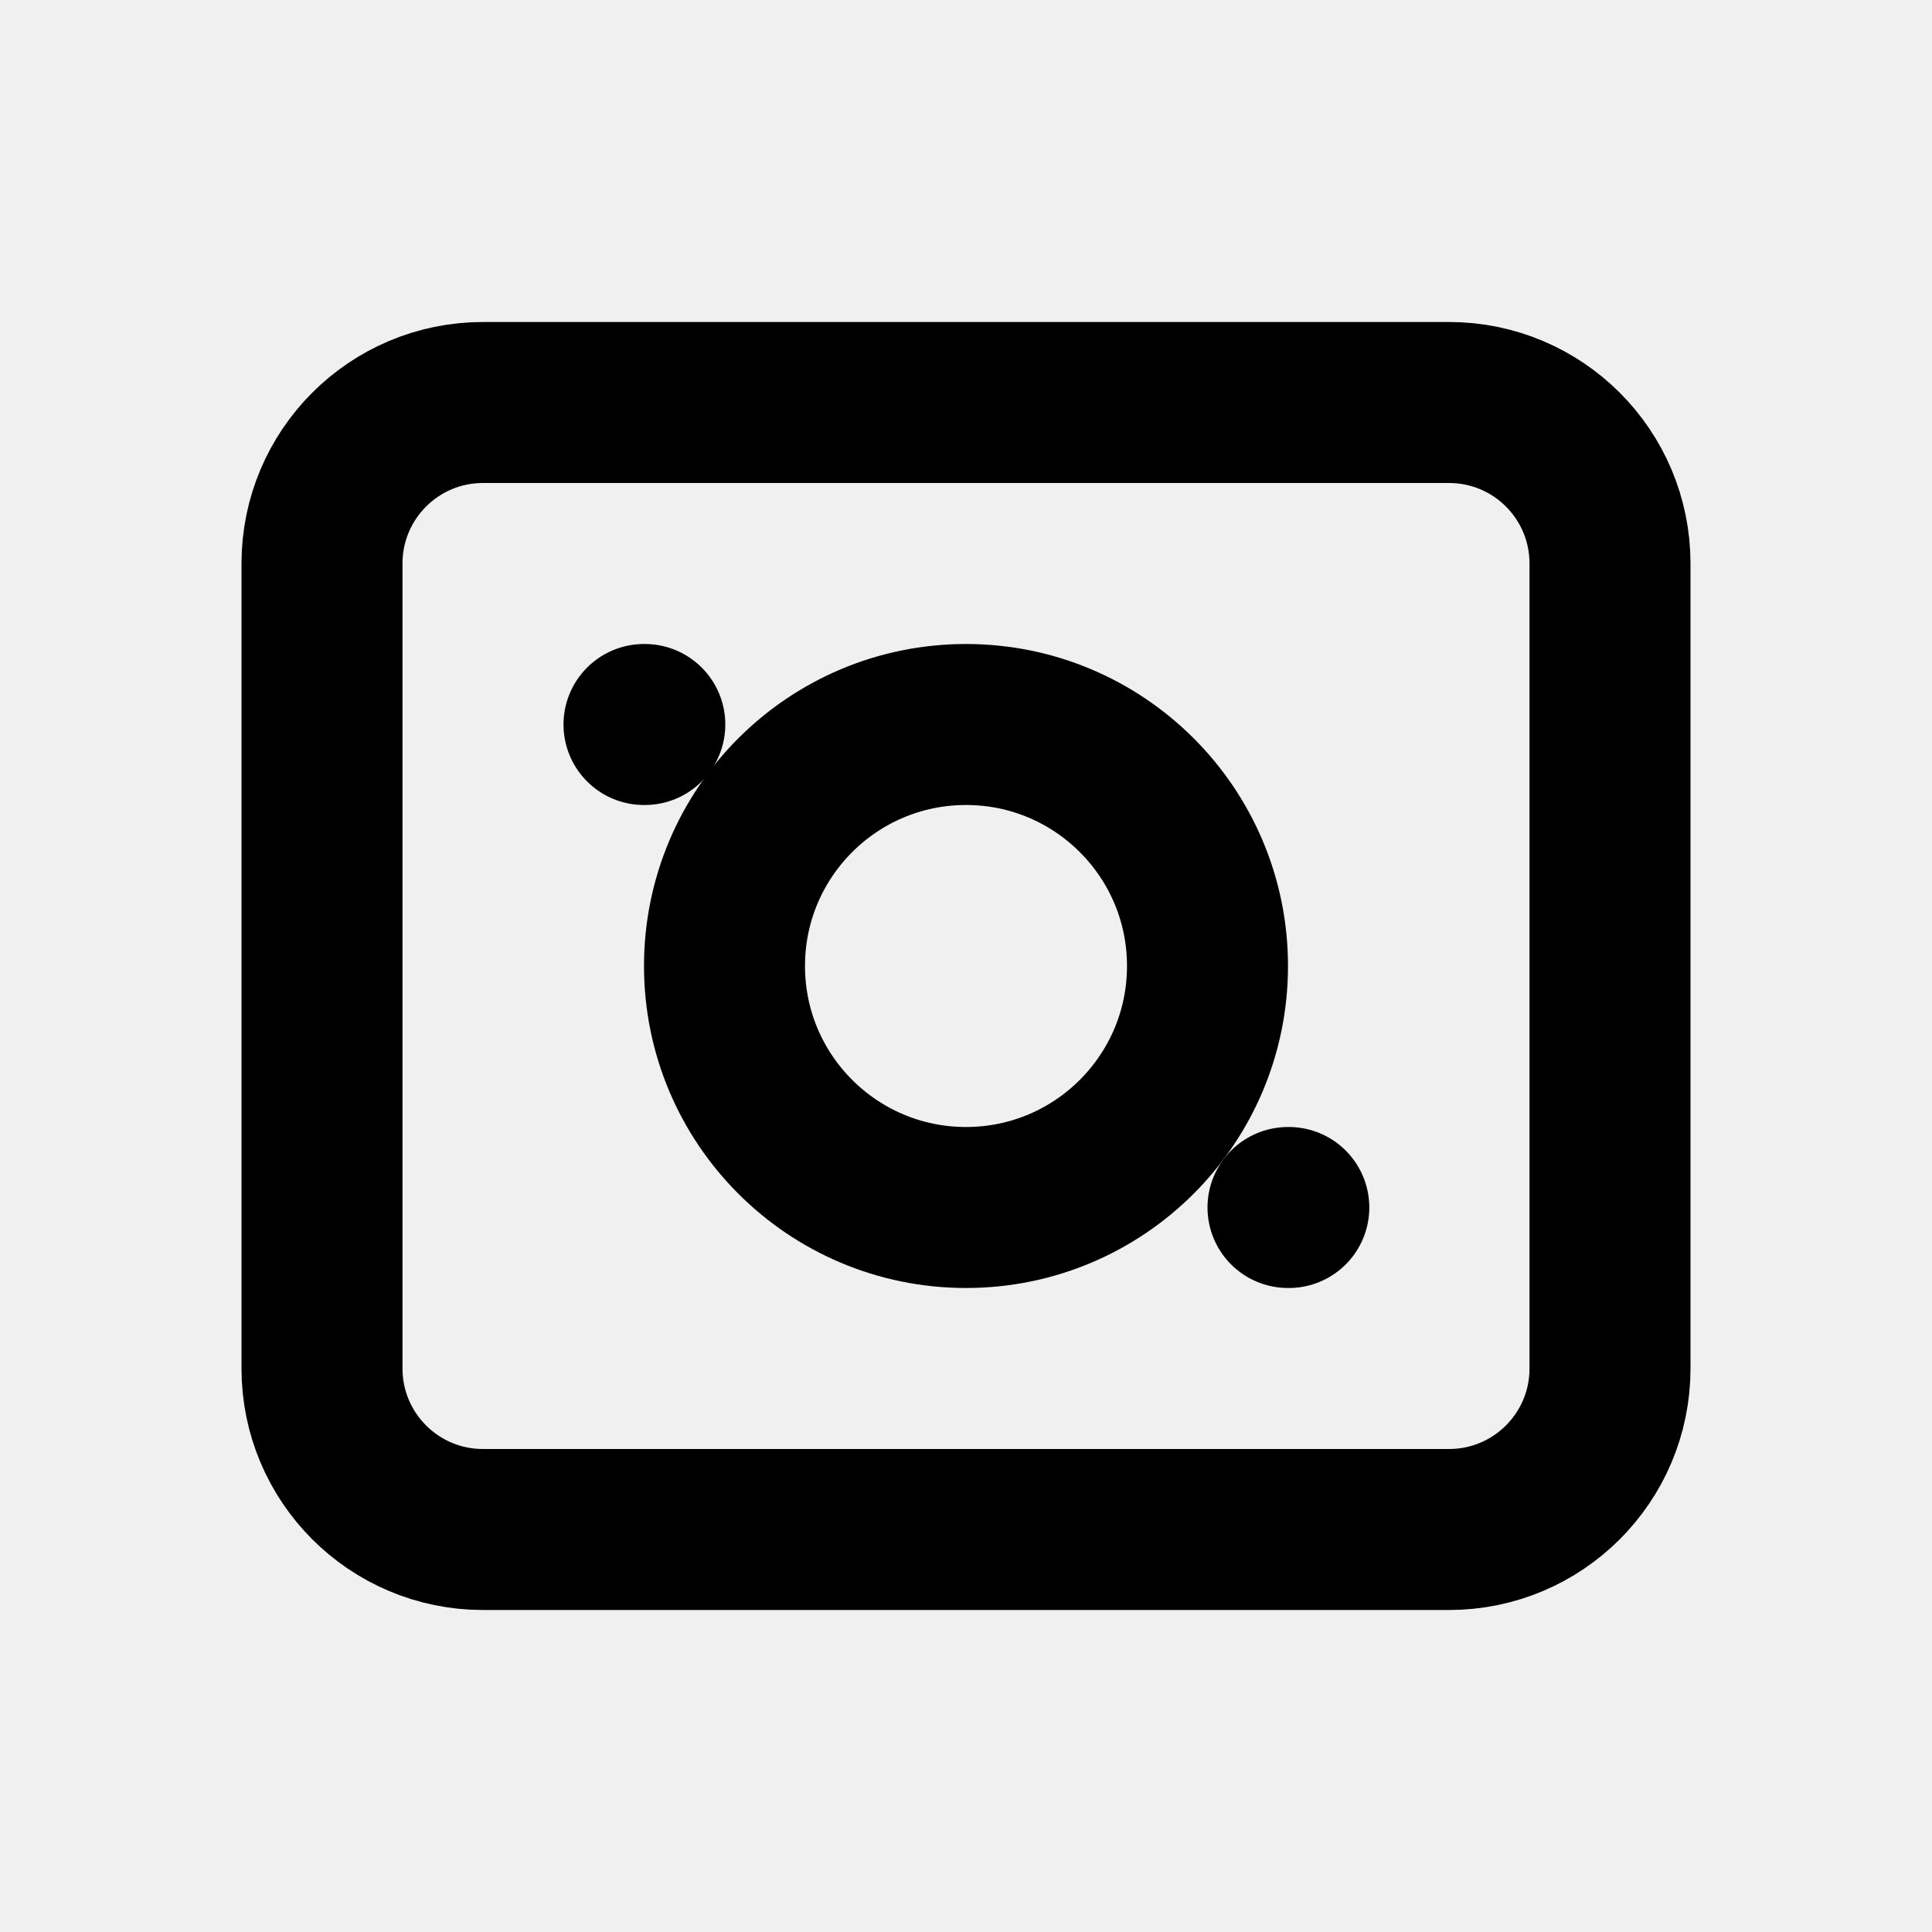
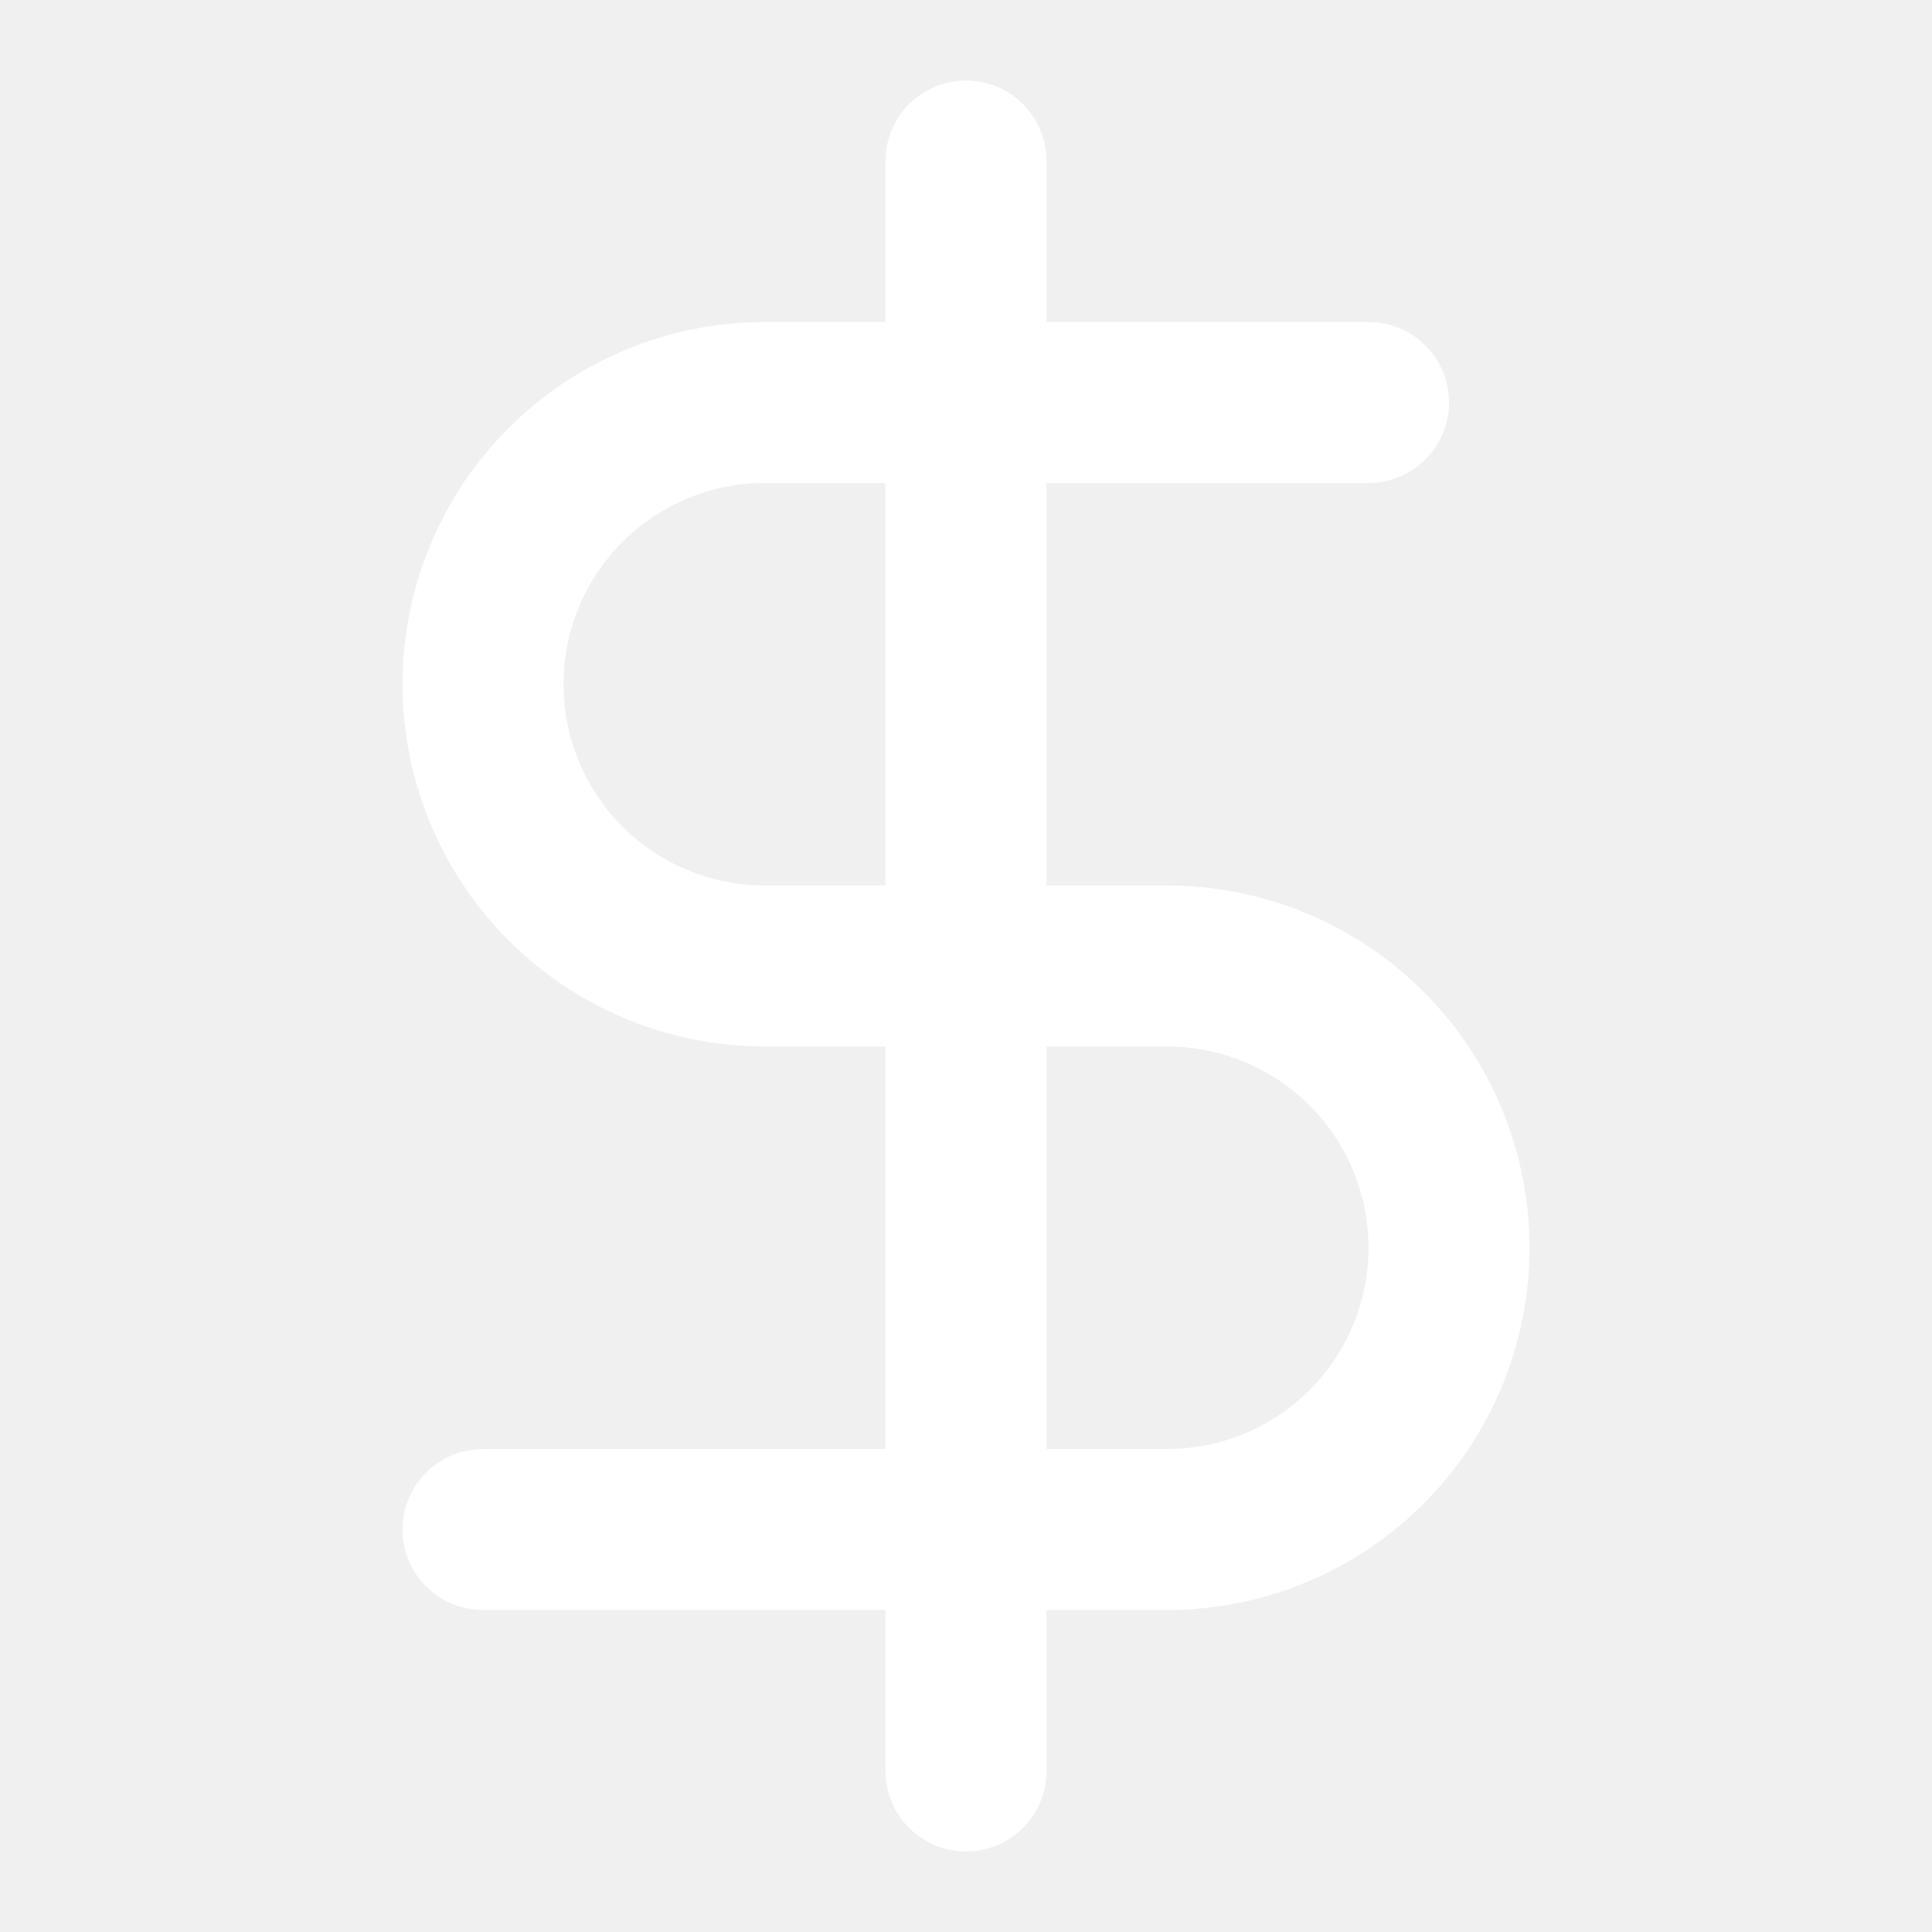
<svg xmlns="http://www.w3.org/2000/svg" width="24" height="24" viewBox="0 0 24 24" fill="none">
-   <path d="M4 7C4 5.895 4.895 5 6 5H18C19.105 5 20 5.895 20 7V17C20 18.105 19.105 19 18 19H6C4.895 19 4 18.105 4 17V7Z" stroke="currentColor" stroke-width="2" stroke-linecap="round" />
-   <path d="M8 9H8.01" stroke="currentColor" stroke-width="2" stroke-linecap="round" />
-   <path d="M16 15H16.01" stroke="currentColor" stroke-width="2" stroke-linecap="round" />
-   <path d="M15 12C15 13.657 13.657 15 12 15C10.343 15 9 13.657 9 12C9 10.343 10.343 9 12 9C13.657 9 15 10.343 15 12Z" stroke="currentColor" stroke-width="2" />
+   <path d="M12 2V22" stroke="white" stroke-width="2" stroke-linecap="round" stroke-linejoin="round" />
+   <path d="M17 5H9.5C8.572 5 7.681 5.369 7.025 6.025C6.369 6.681 6 7.572 6 8.5C6 9.428 6.369 10.319 7.025 10.975C7.681 11.631 8.572 12 9.5 12H14.5C15.428 12 16.319 12.369 16.975 13.025C17.631 13.681 18 14.572 18 15.5C18 16.428 17.631 17.319 16.975 17.975C16.319 18.631 15.428 19 14.5 19H6" stroke="white" stroke-width="2" stroke-linecap="round" stroke-linejoin="round" />
</svg>
